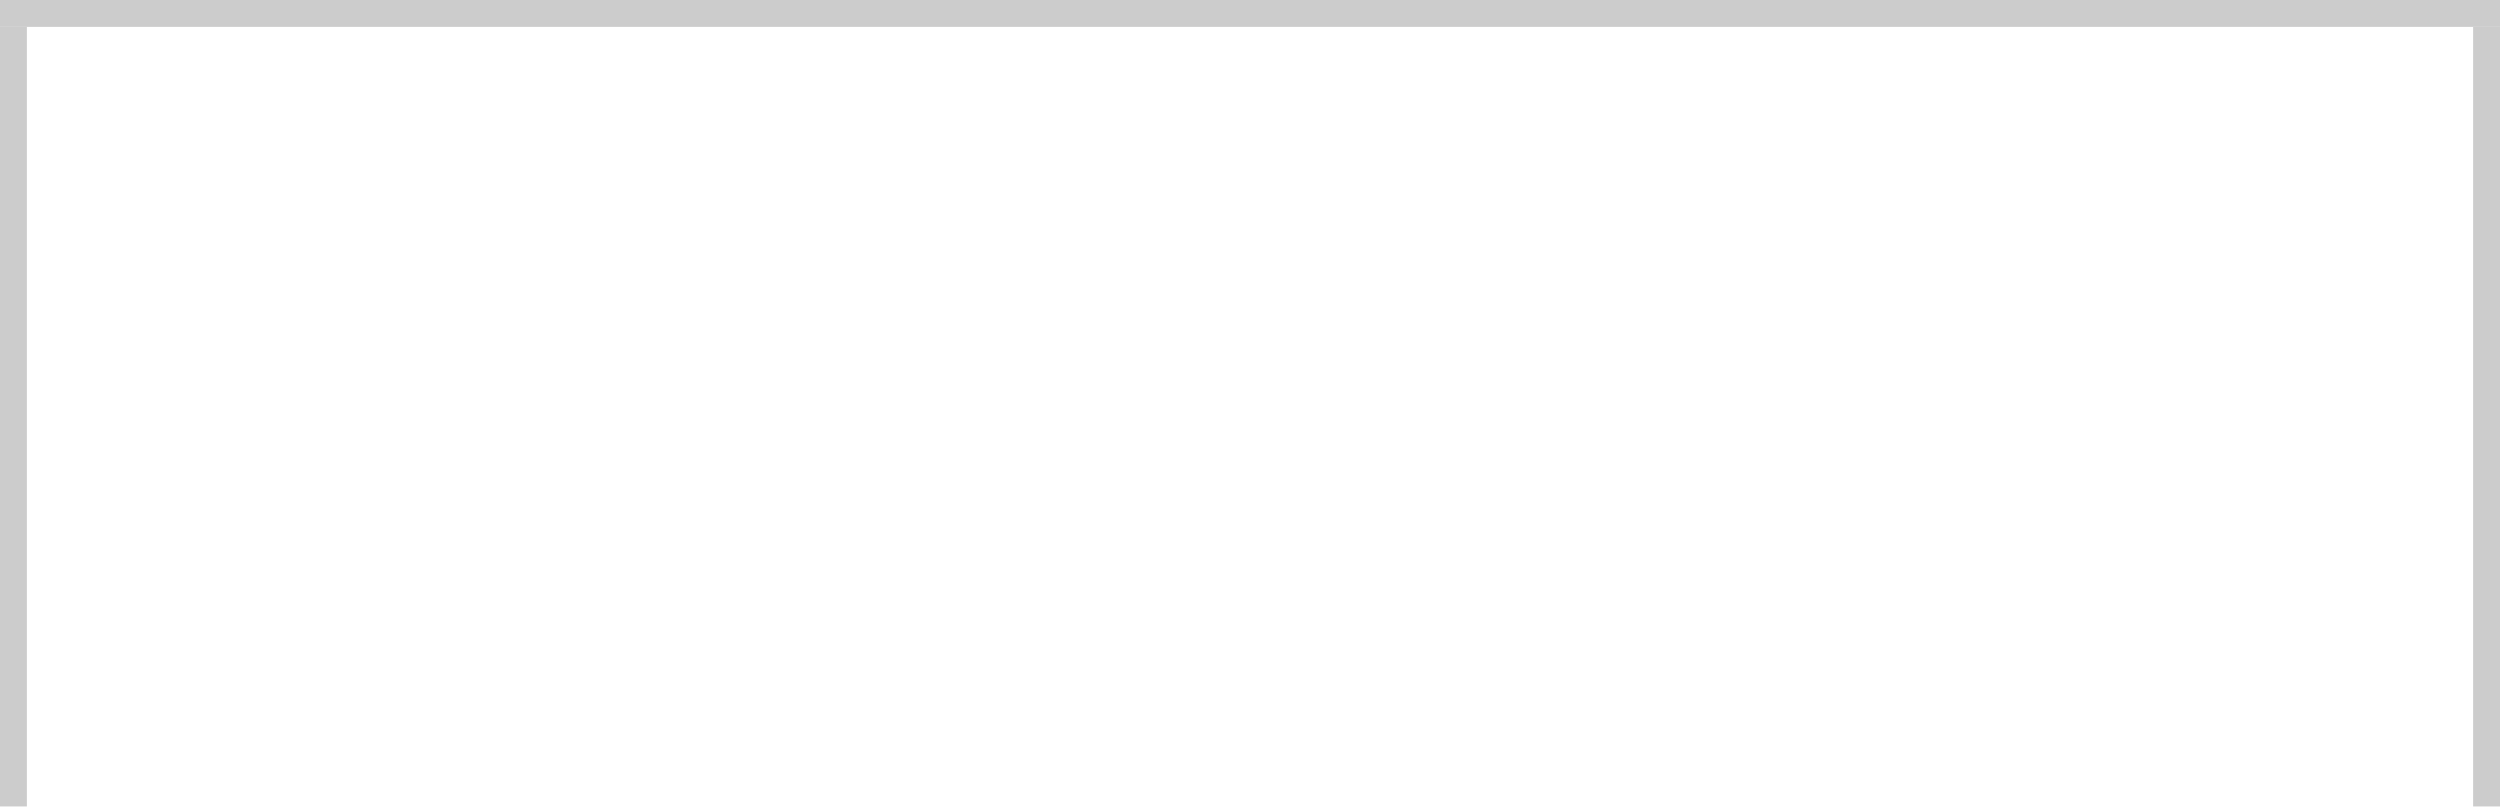
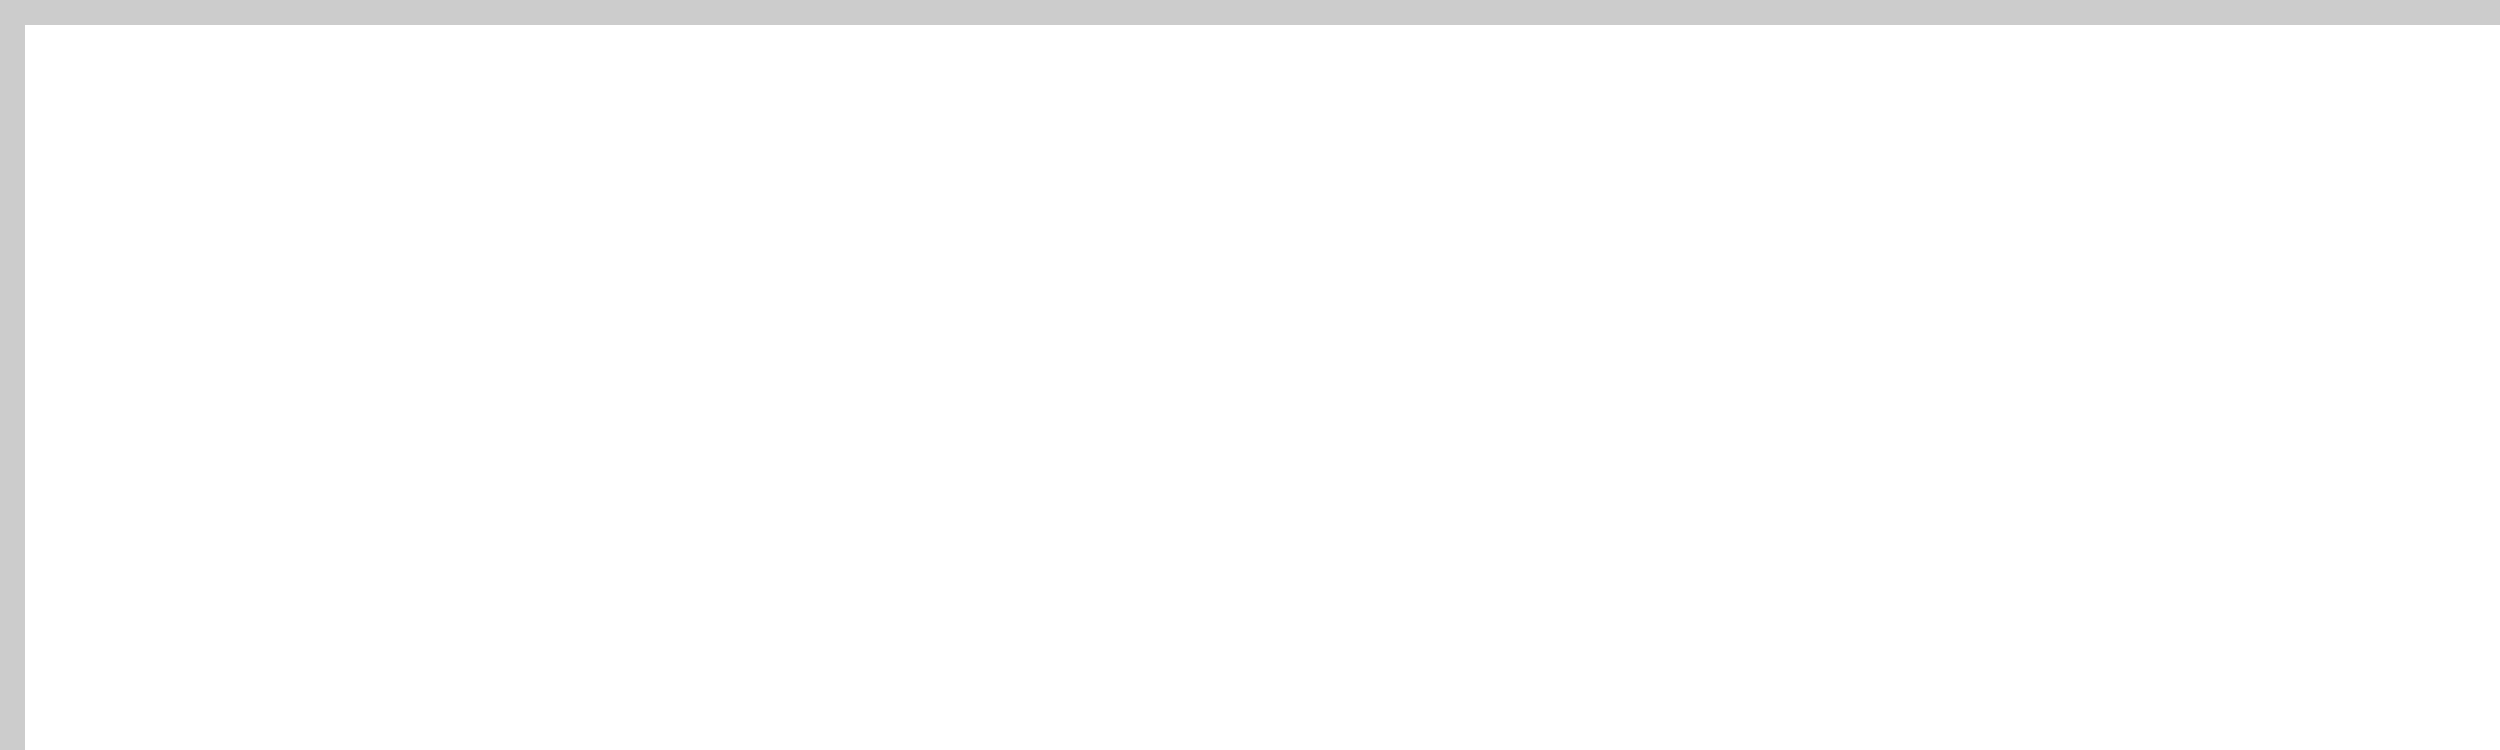
- <svg xmlns="http://www.w3.org/2000/svg" version="1.1" width="93px" height="30px" viewBox="507 40 93 30">
-   <path d="M 1 1  L 92 1  L 92 30  L 1 30  L 1 1  Z " fill-rule="nonzero" fill="rgba(255, 255, 255, 1)" stroke="none" transform="matrix(1 0 0 1 507 40 )" class="fill" />
-   <path d="M 0.5 1  L 0.5 30  " stroke-width="1" stroke-dasharray="0" stroke="rgba(204, 204, 204, 1)" fill="none" transform="matrix(1 0 0 1 507 40 )" class="stroke" />
-   <path d="M 0 0.5  L 93 0.5  " stroke-width="1" stroke-dasharray="0" stroke="rgba(204, 204, 204, 1)" fill="none" transform="matrix(1 0 0 1 507 40 )" class="stroke" />
-   <path d="M 92.5 1  L 92.5 30  " stroke-width="1" stroke-dasharray="0" stroke="rgba(204, 204, 204, 1)" fill="none" transform="matrix(1 0 0 1 507 40 )" class="stroke" />
+ <svg xmlns="http://www.w3.org/2000/svg" version="1.1" width="100px" height="30px" viewBox="300 160 100 30">
+   <path d="M 1 1  L 100 1  L 100 30  L 1 30  L 1 1  Z " fill-rule="nonzero" fill="rgba(255, 255, 255, 1)" stroke="none" transform="matrix(1 0 0 1 300 160 )" class="fill" />
+   <path d="M 0.5 1  L 0.5 30  " stroke-width="1" stroke-dasharray="0" stroke="rgba(204, 204, 204, 1)" fill="none" transform="matrix(1 0 0 1 300 160 )" class="stroke" />
+   <path d="M 0 0.5  L 100 0.5  " stroke-width="1" stroke-dasharray="0" stroke="rgba(204, 204, 204, 1)" fill="none" transform="matrix(1 0 0 1 300 160 )" class="stroke" />
</svg>
